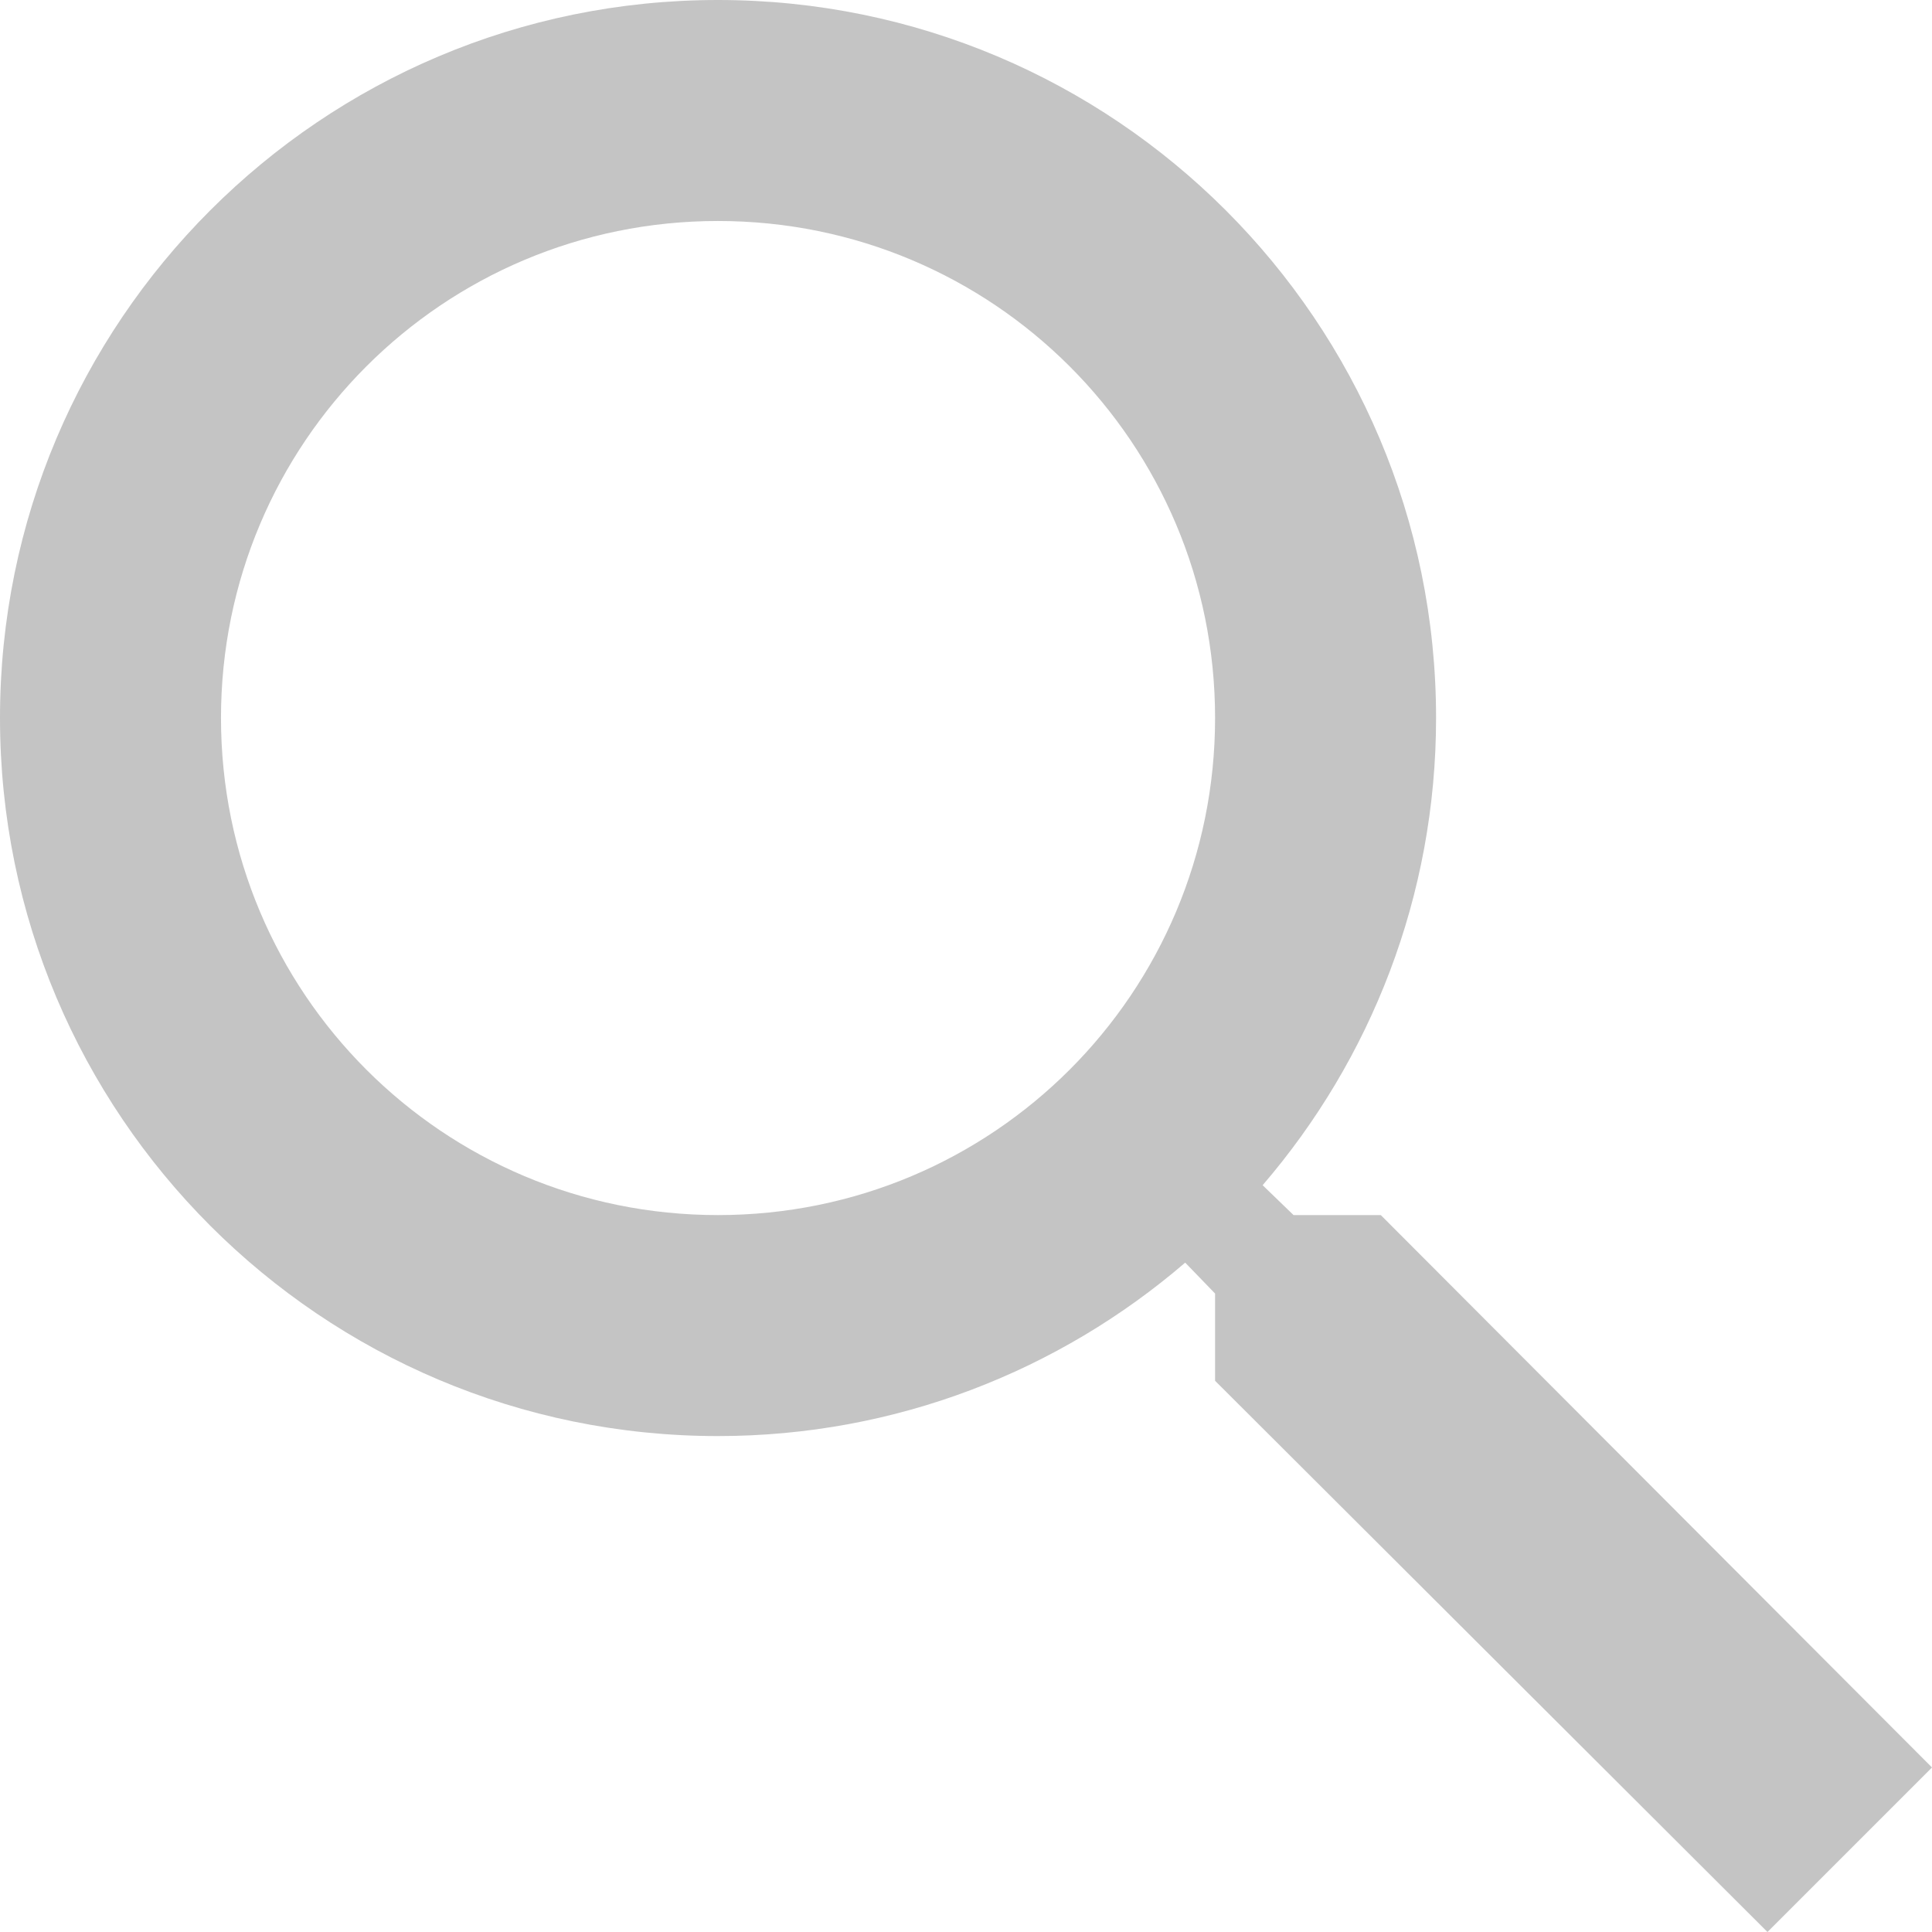
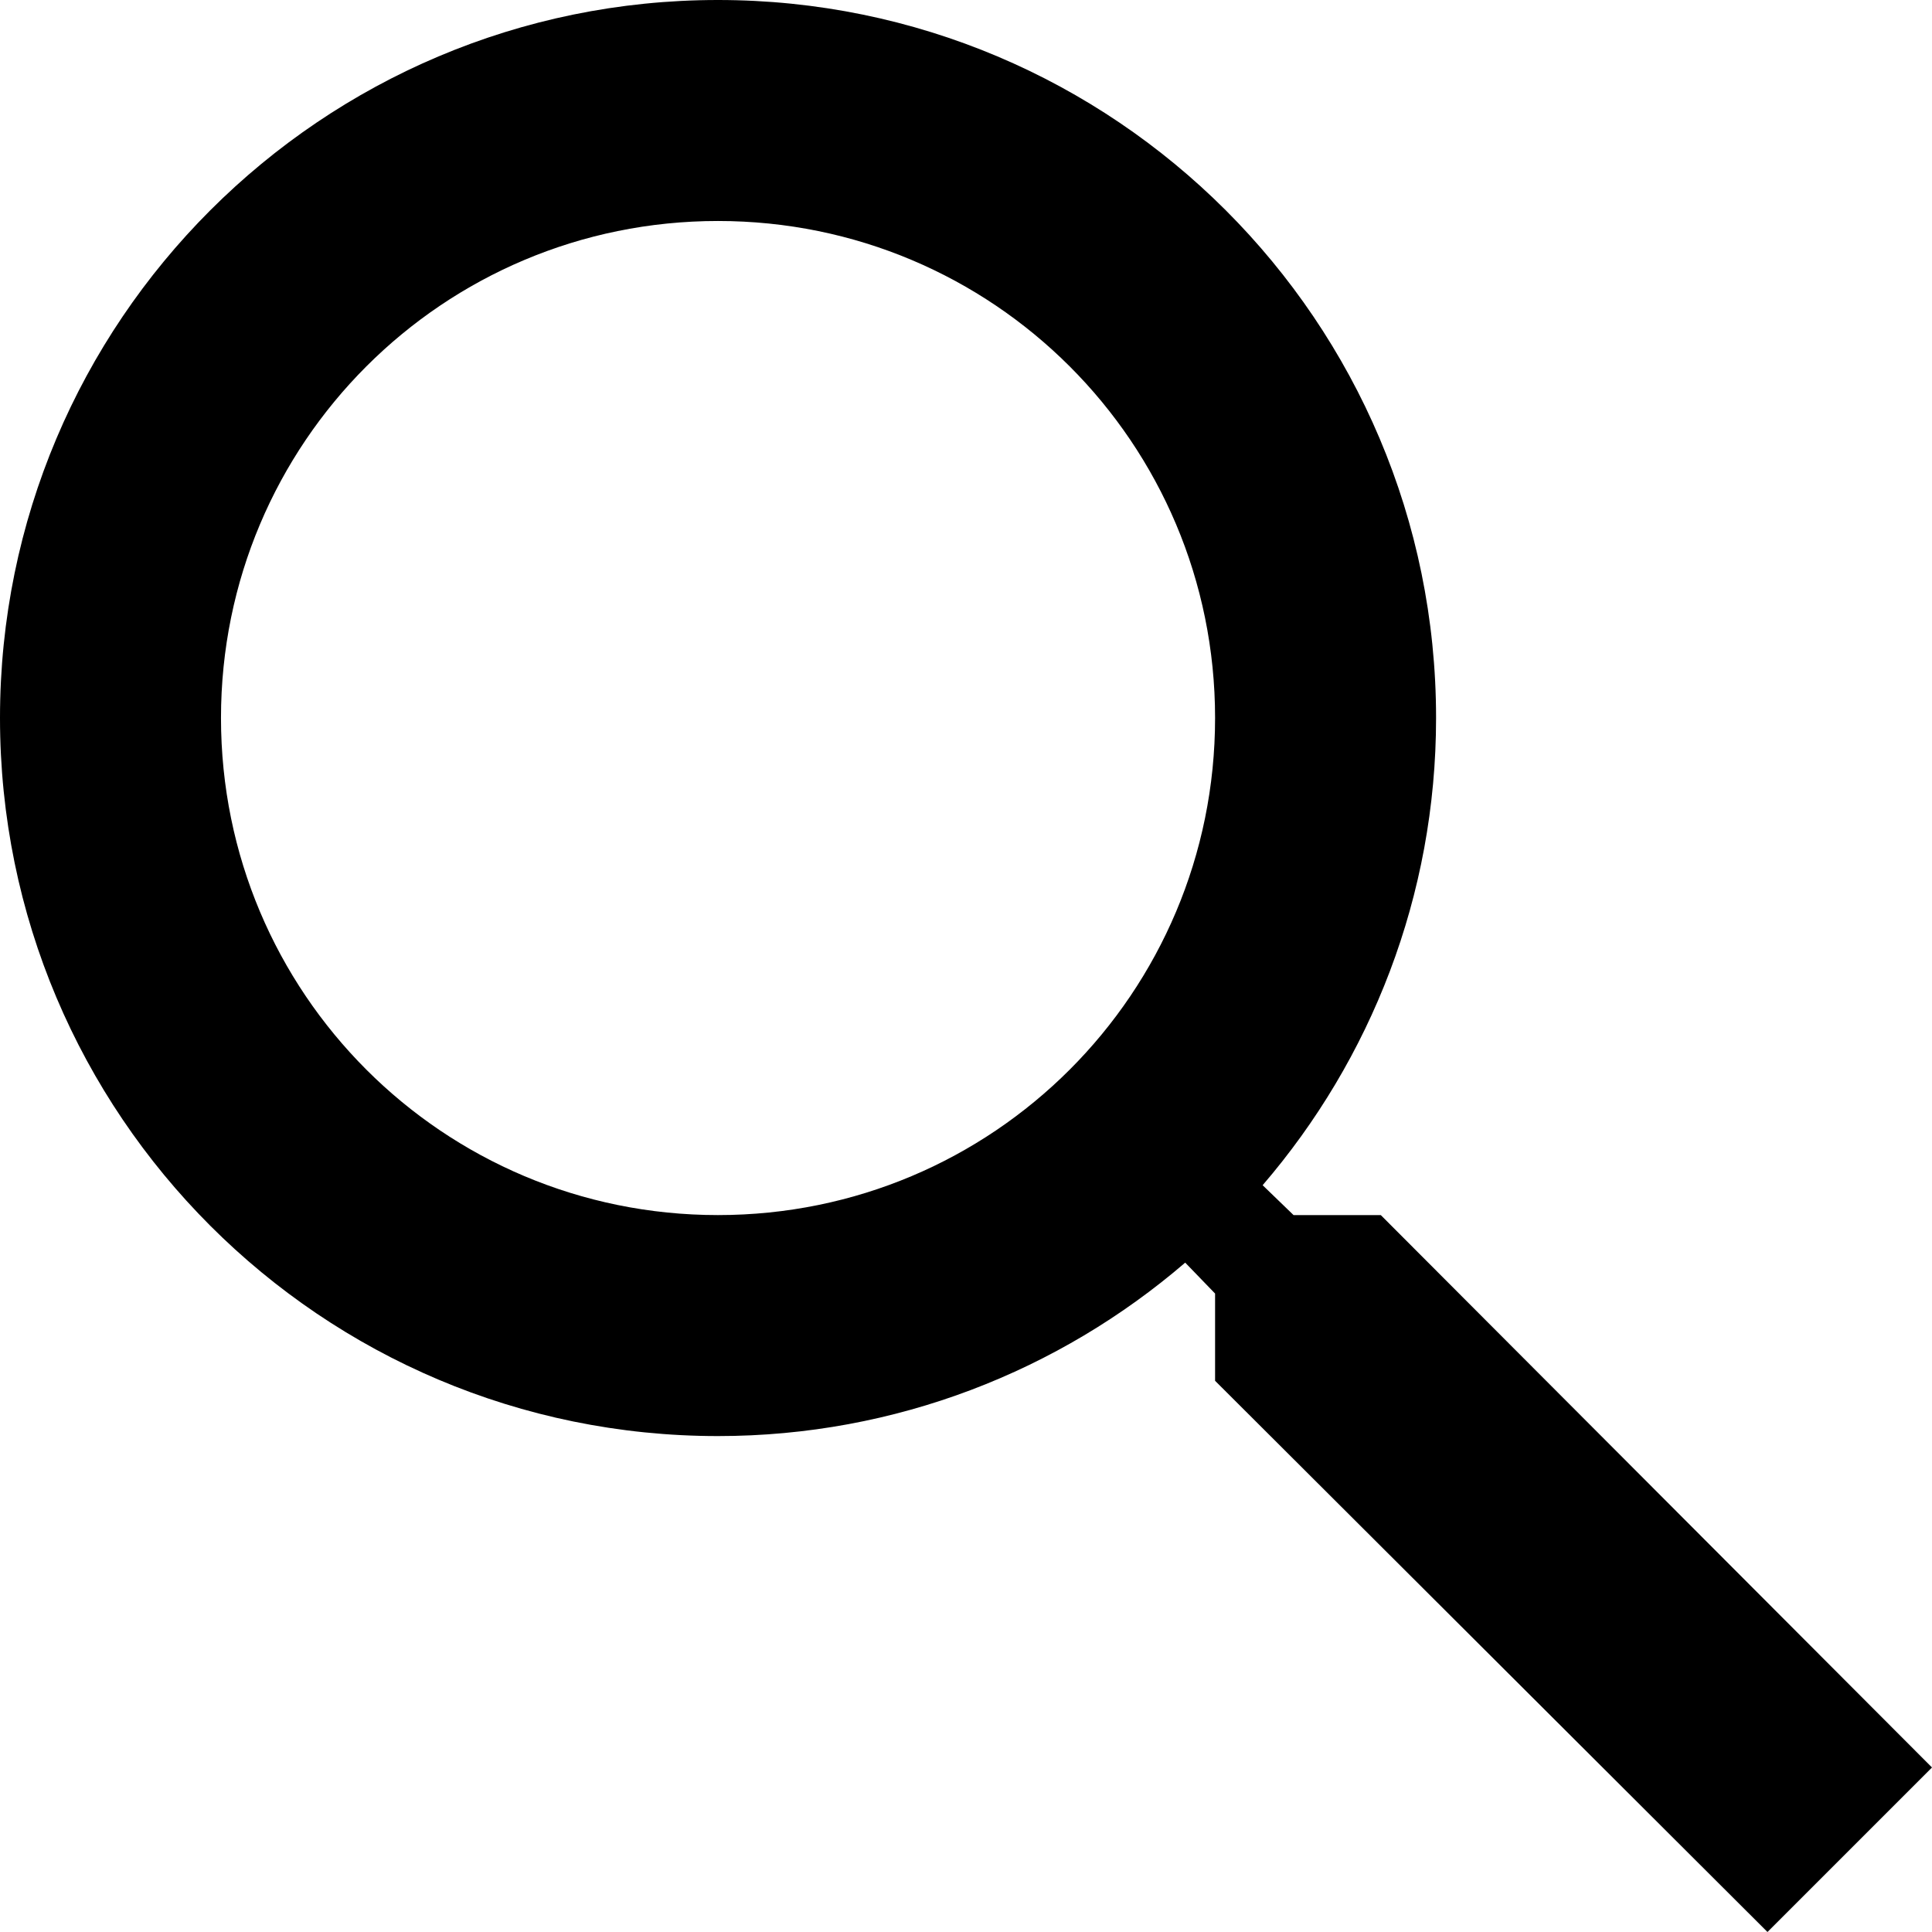
- <svg xmlns="http://www.w3.org/2000/svg" width="13" height="13">
-   <path d="M9.291 8.176H8.704L8.496 7.975C9.224 7.128 9.663 6.028 9.663 4.831C9.663 2.163 7.5 0 4.831 0C2.163 0 0 2.163 0 4.831C0 7.5 2.163 9.663 4.831 9.663C6.028 9.663 7.128 9.224 7.975 8.496L8.176 8.704V9.291L11.893 13L13 11.893L9.291 8.176ZM4.831 8.176C2.981 8.176 1.487 6.682 1.487 4.831C1.487 2.981 2.981 1.487 4.831 1.487C6.682 1.487 8.176 2.981 8.176 4.831C8.176 6.682 6.682 8.176 4.831 8.176Z" fill="#C4C4C4" />
+ <svg xmlns="http://www.w3.org/2000/svg" width="13" height="13" viewBox="0 0 13 13">
+   <path d="M9.291 8.176H8.704L8.496 7.975C9.224 7.128 9.663 6.028 9.663 4.831C9.663 2.163 7.5 0 4.831 0C2.163 0 0 2.163 0 4.831C0 7.5 2.163 9.663 4.831 9.663C6.028 9.663 7.128 9.224 7.975 8.496L8.176 8.704V9.291L11.893 13L13 11.893L9.291 8.176ZM4.831 8.176C2.981 8.176 1.487 6.682 1.487 4.831C1.487 2.981 2.981 1.487 4.831 1.487C6.682 1.487 8.176 2.981 8.176 4.831C8.176 6.682 6.682 8.176 4.831 8.176Z" fill="currentColor" />
</svg>
